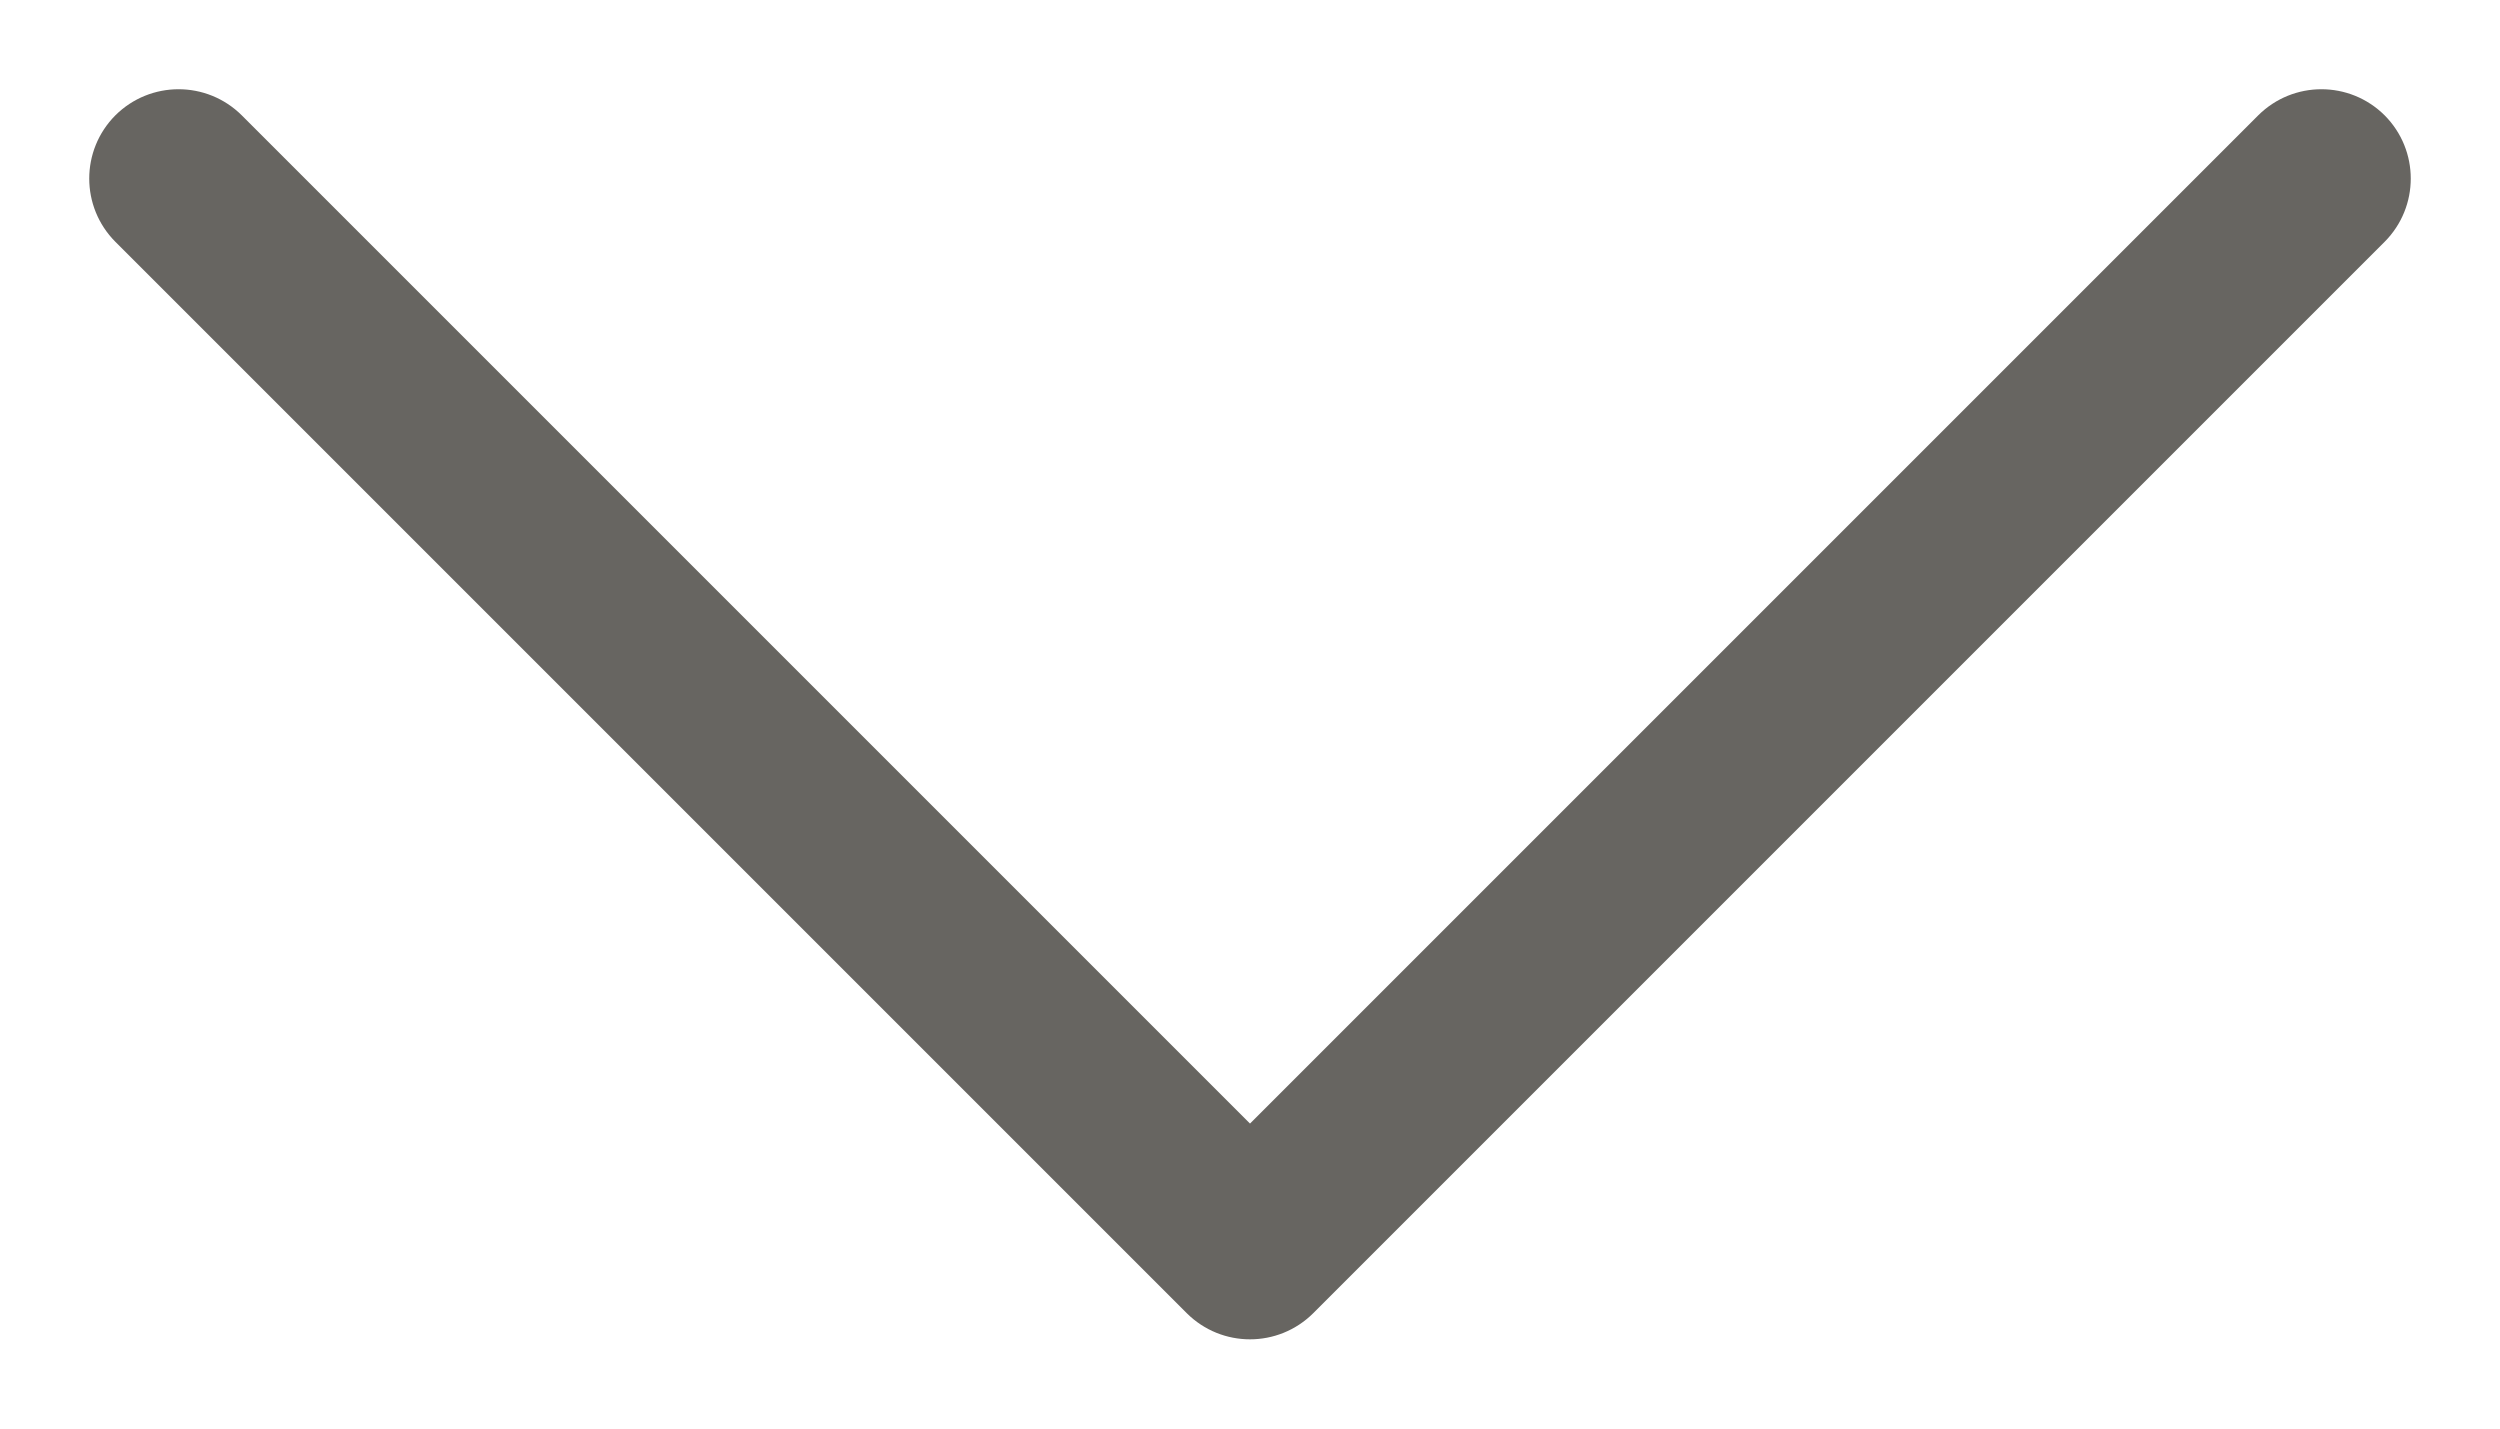
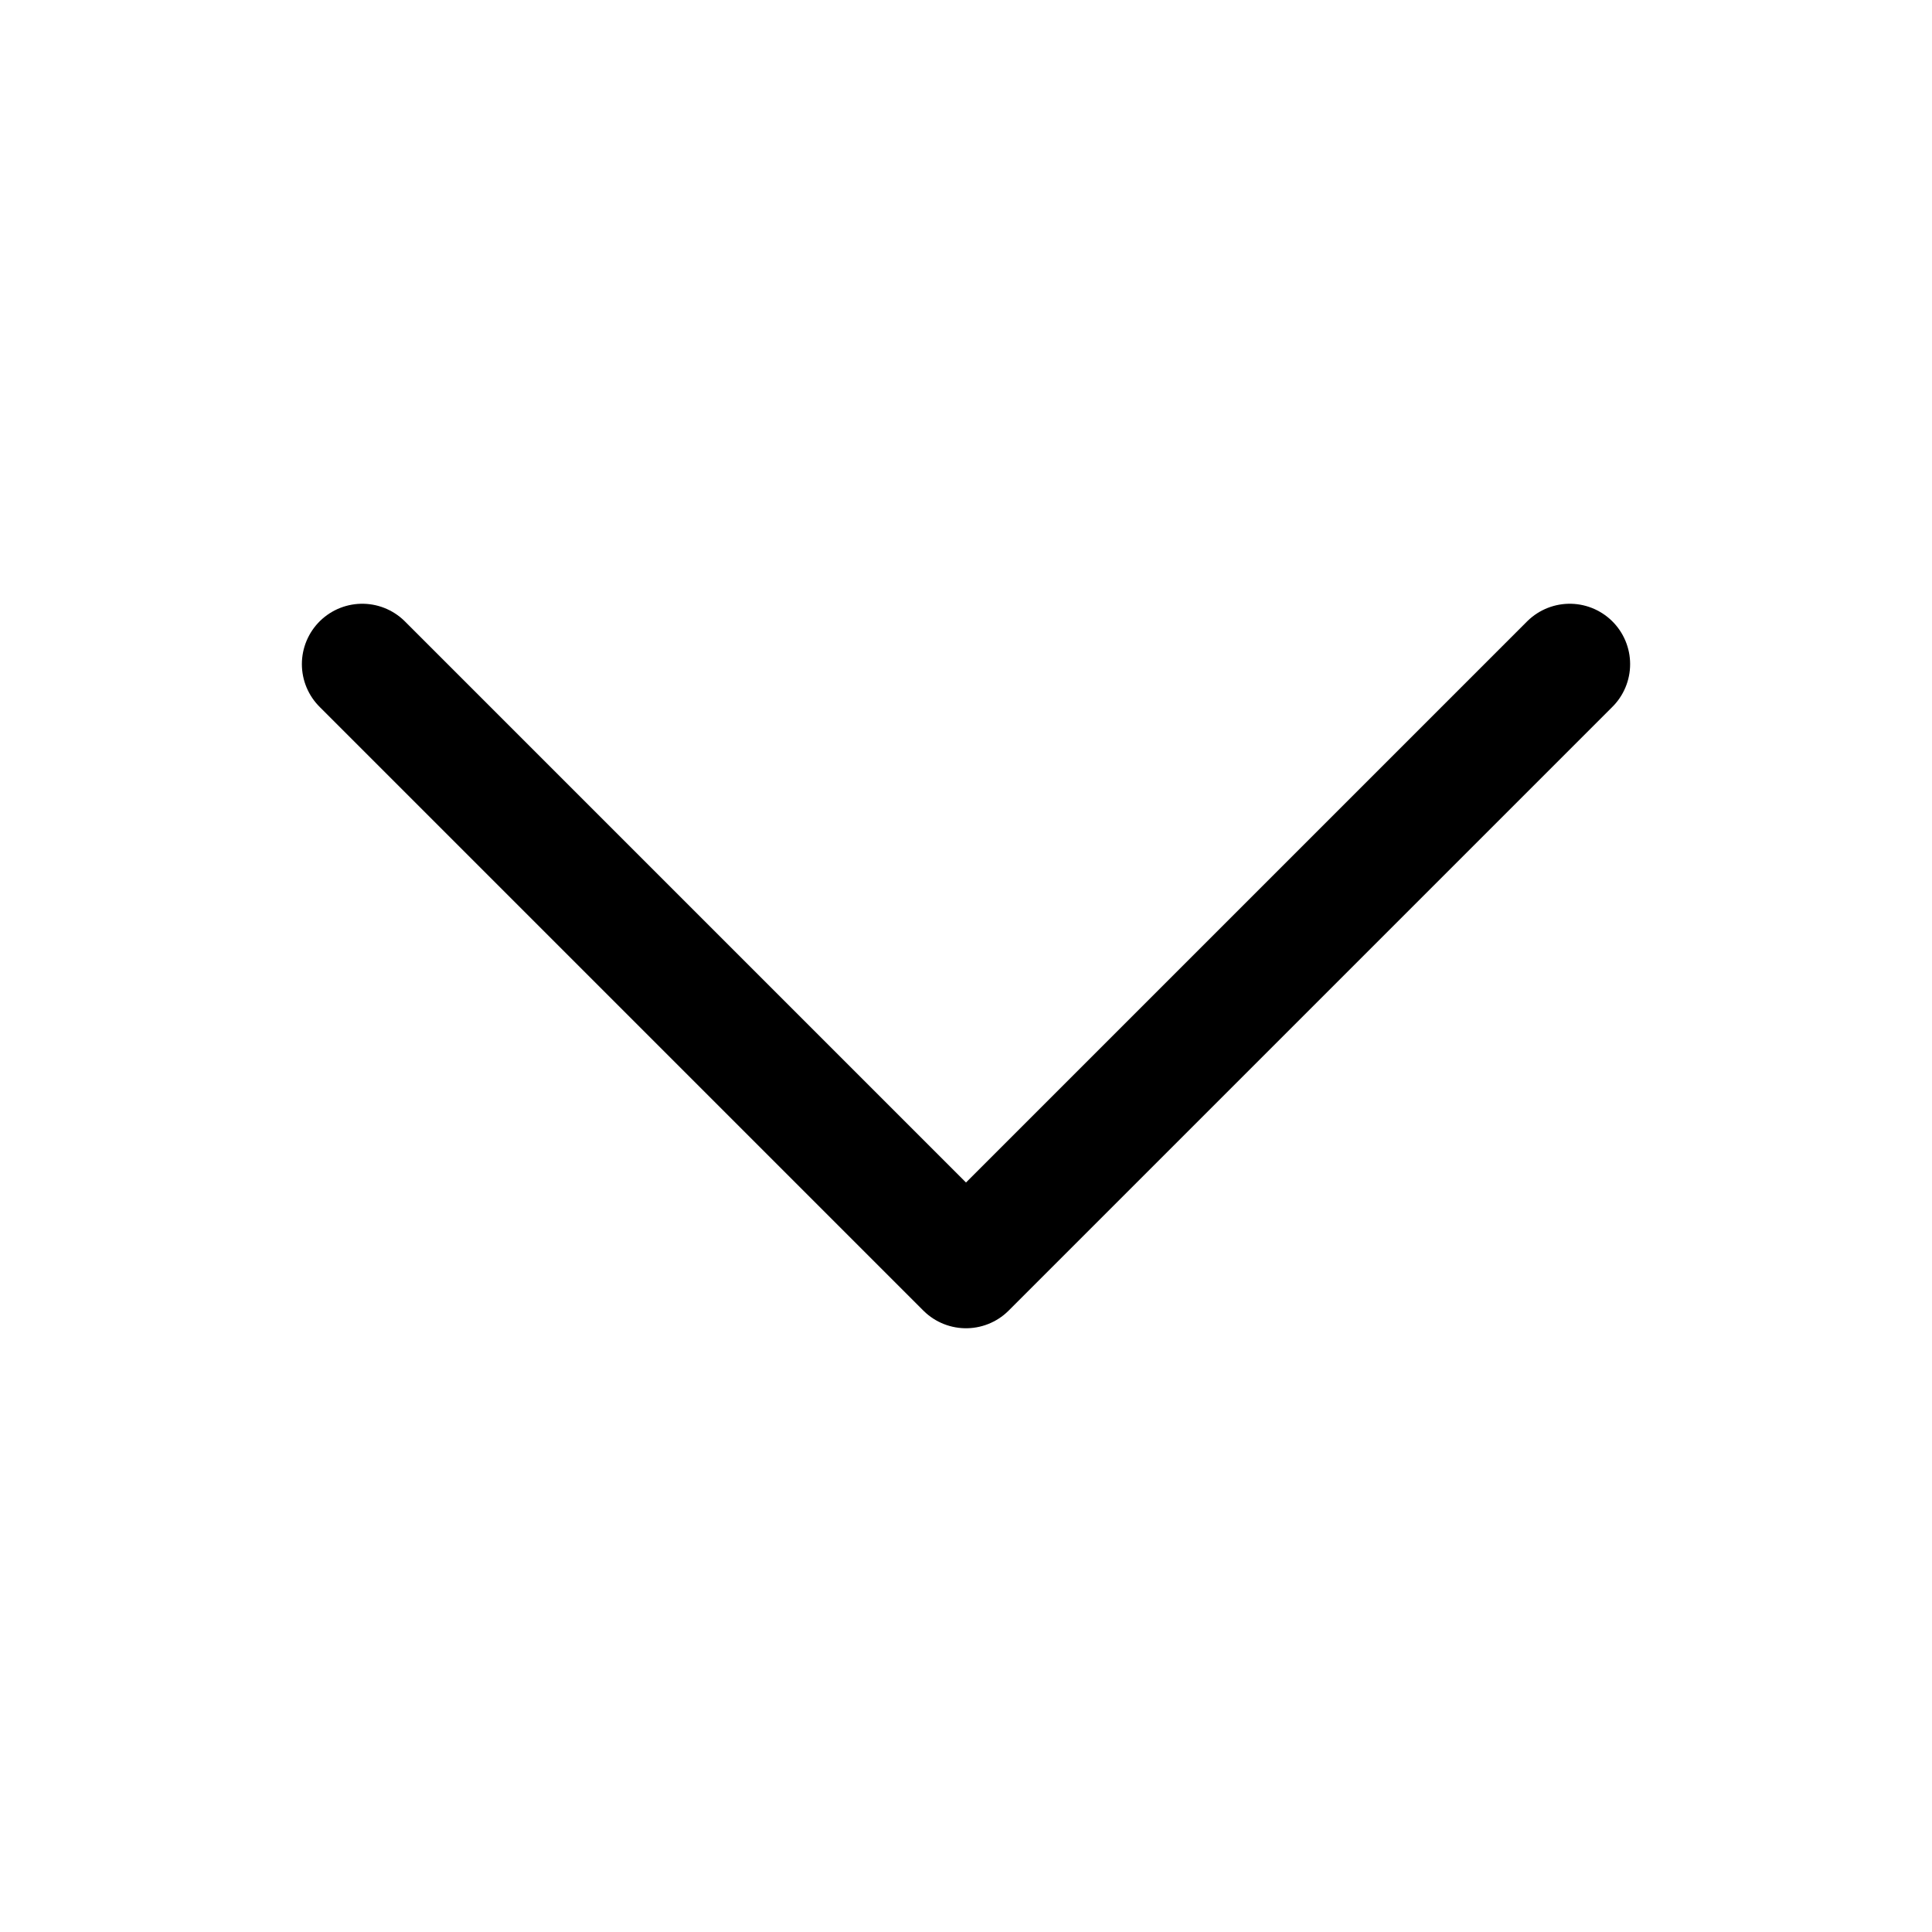
- <svg xmlns="http://www.w3.org/2000/svg" width="14" height="8" viewBox="0 0 14 8" fill="none">
-   <path d="M13.354 1.354C13.549 1.158 13.549 0.842 13.354 0.646C13.158 0.451 12.842 0.451 12.646 0.646L13.354 1.354ZM7 7L6.646 7.354C6.842 7.549 7.158 7.549 7.354 7.354L7 7ZM1.354 0.646C1.158 0.451 0.842 0.451 0.646 0.646C0.451 0.842 0.451 1.158 0.646 1.354L1.354 0.646ZM12.646 0.646L6.646 6.646L7.354 7.354L13.354 1.354L12.646 0.646ZM7.354 6.646L1.354 0.646L0.646 1.354L6.646 7.354L7.354 6.646Z" fill="#676561" />
+ <svg xmlns="http://www.w3.org/2000/svg" fill="none" viewBox="0 0 24 24" stroke-width="1.5" stroke="currentColor" class="w-6 h-6">
+   <path stroke-linecap="round" stroke-linejoin="round" d="M19.5 8.25l-7.5 7.5-7.5-7.5" />
</svg>
